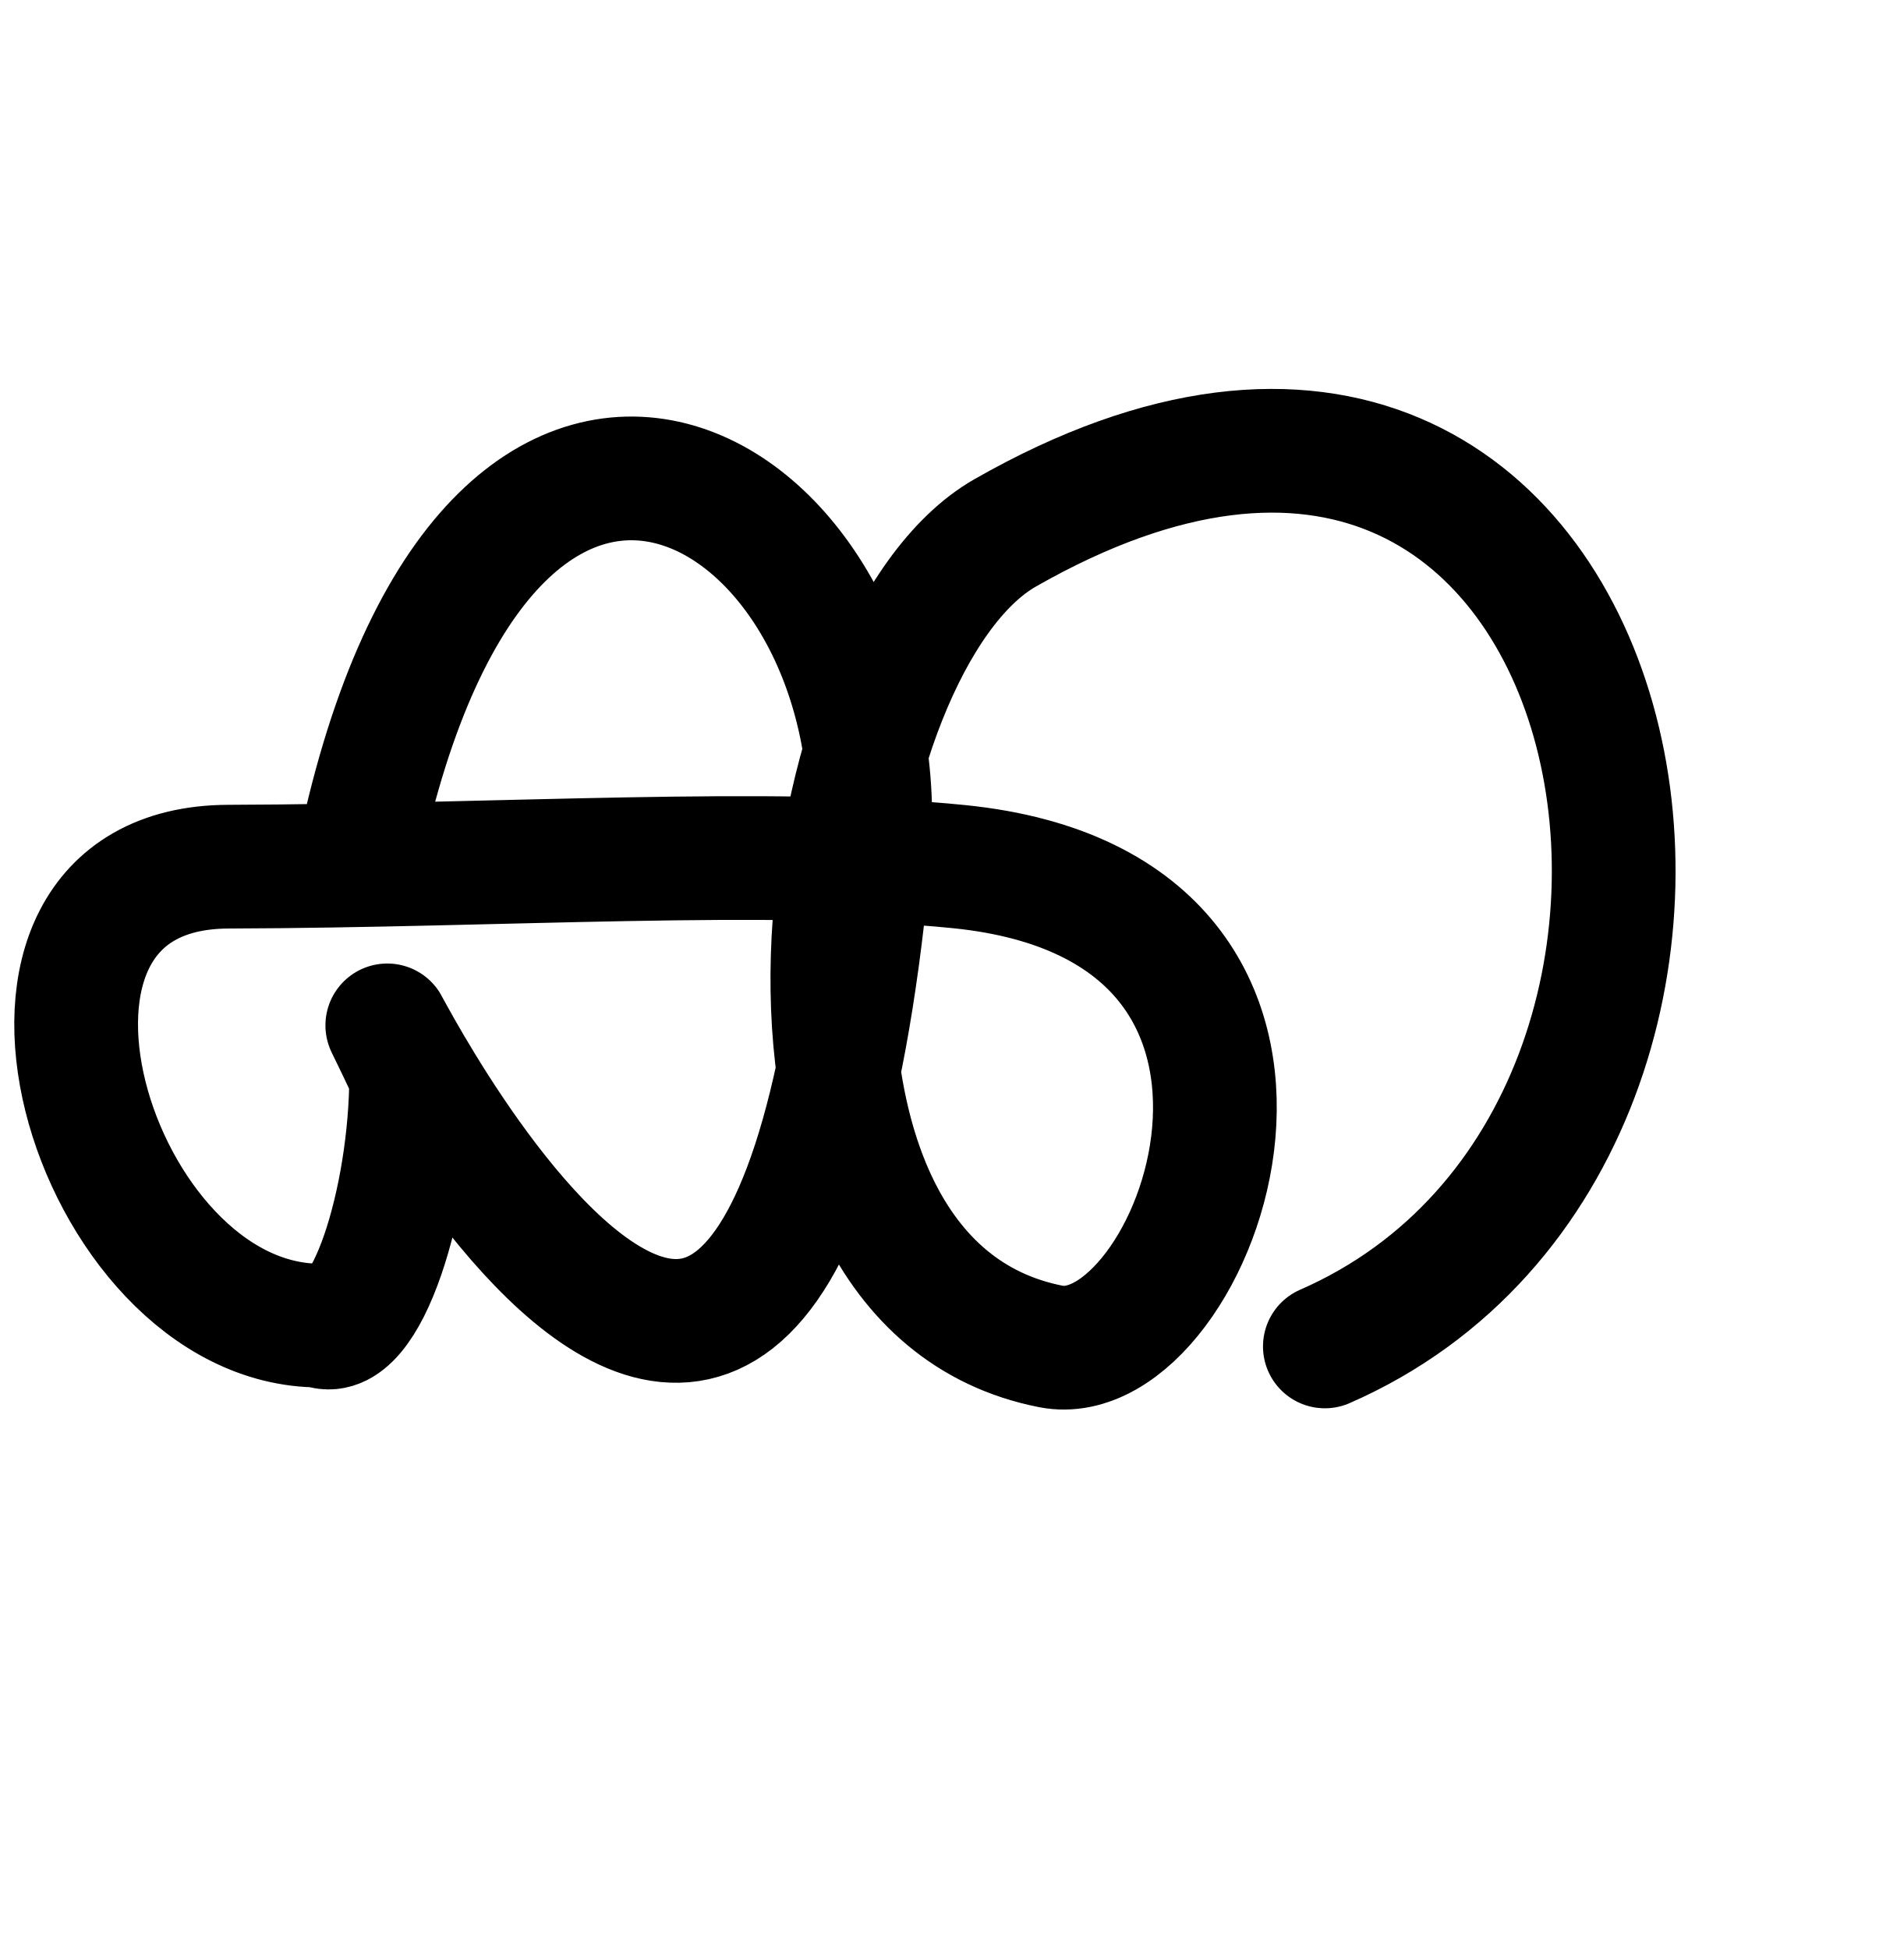
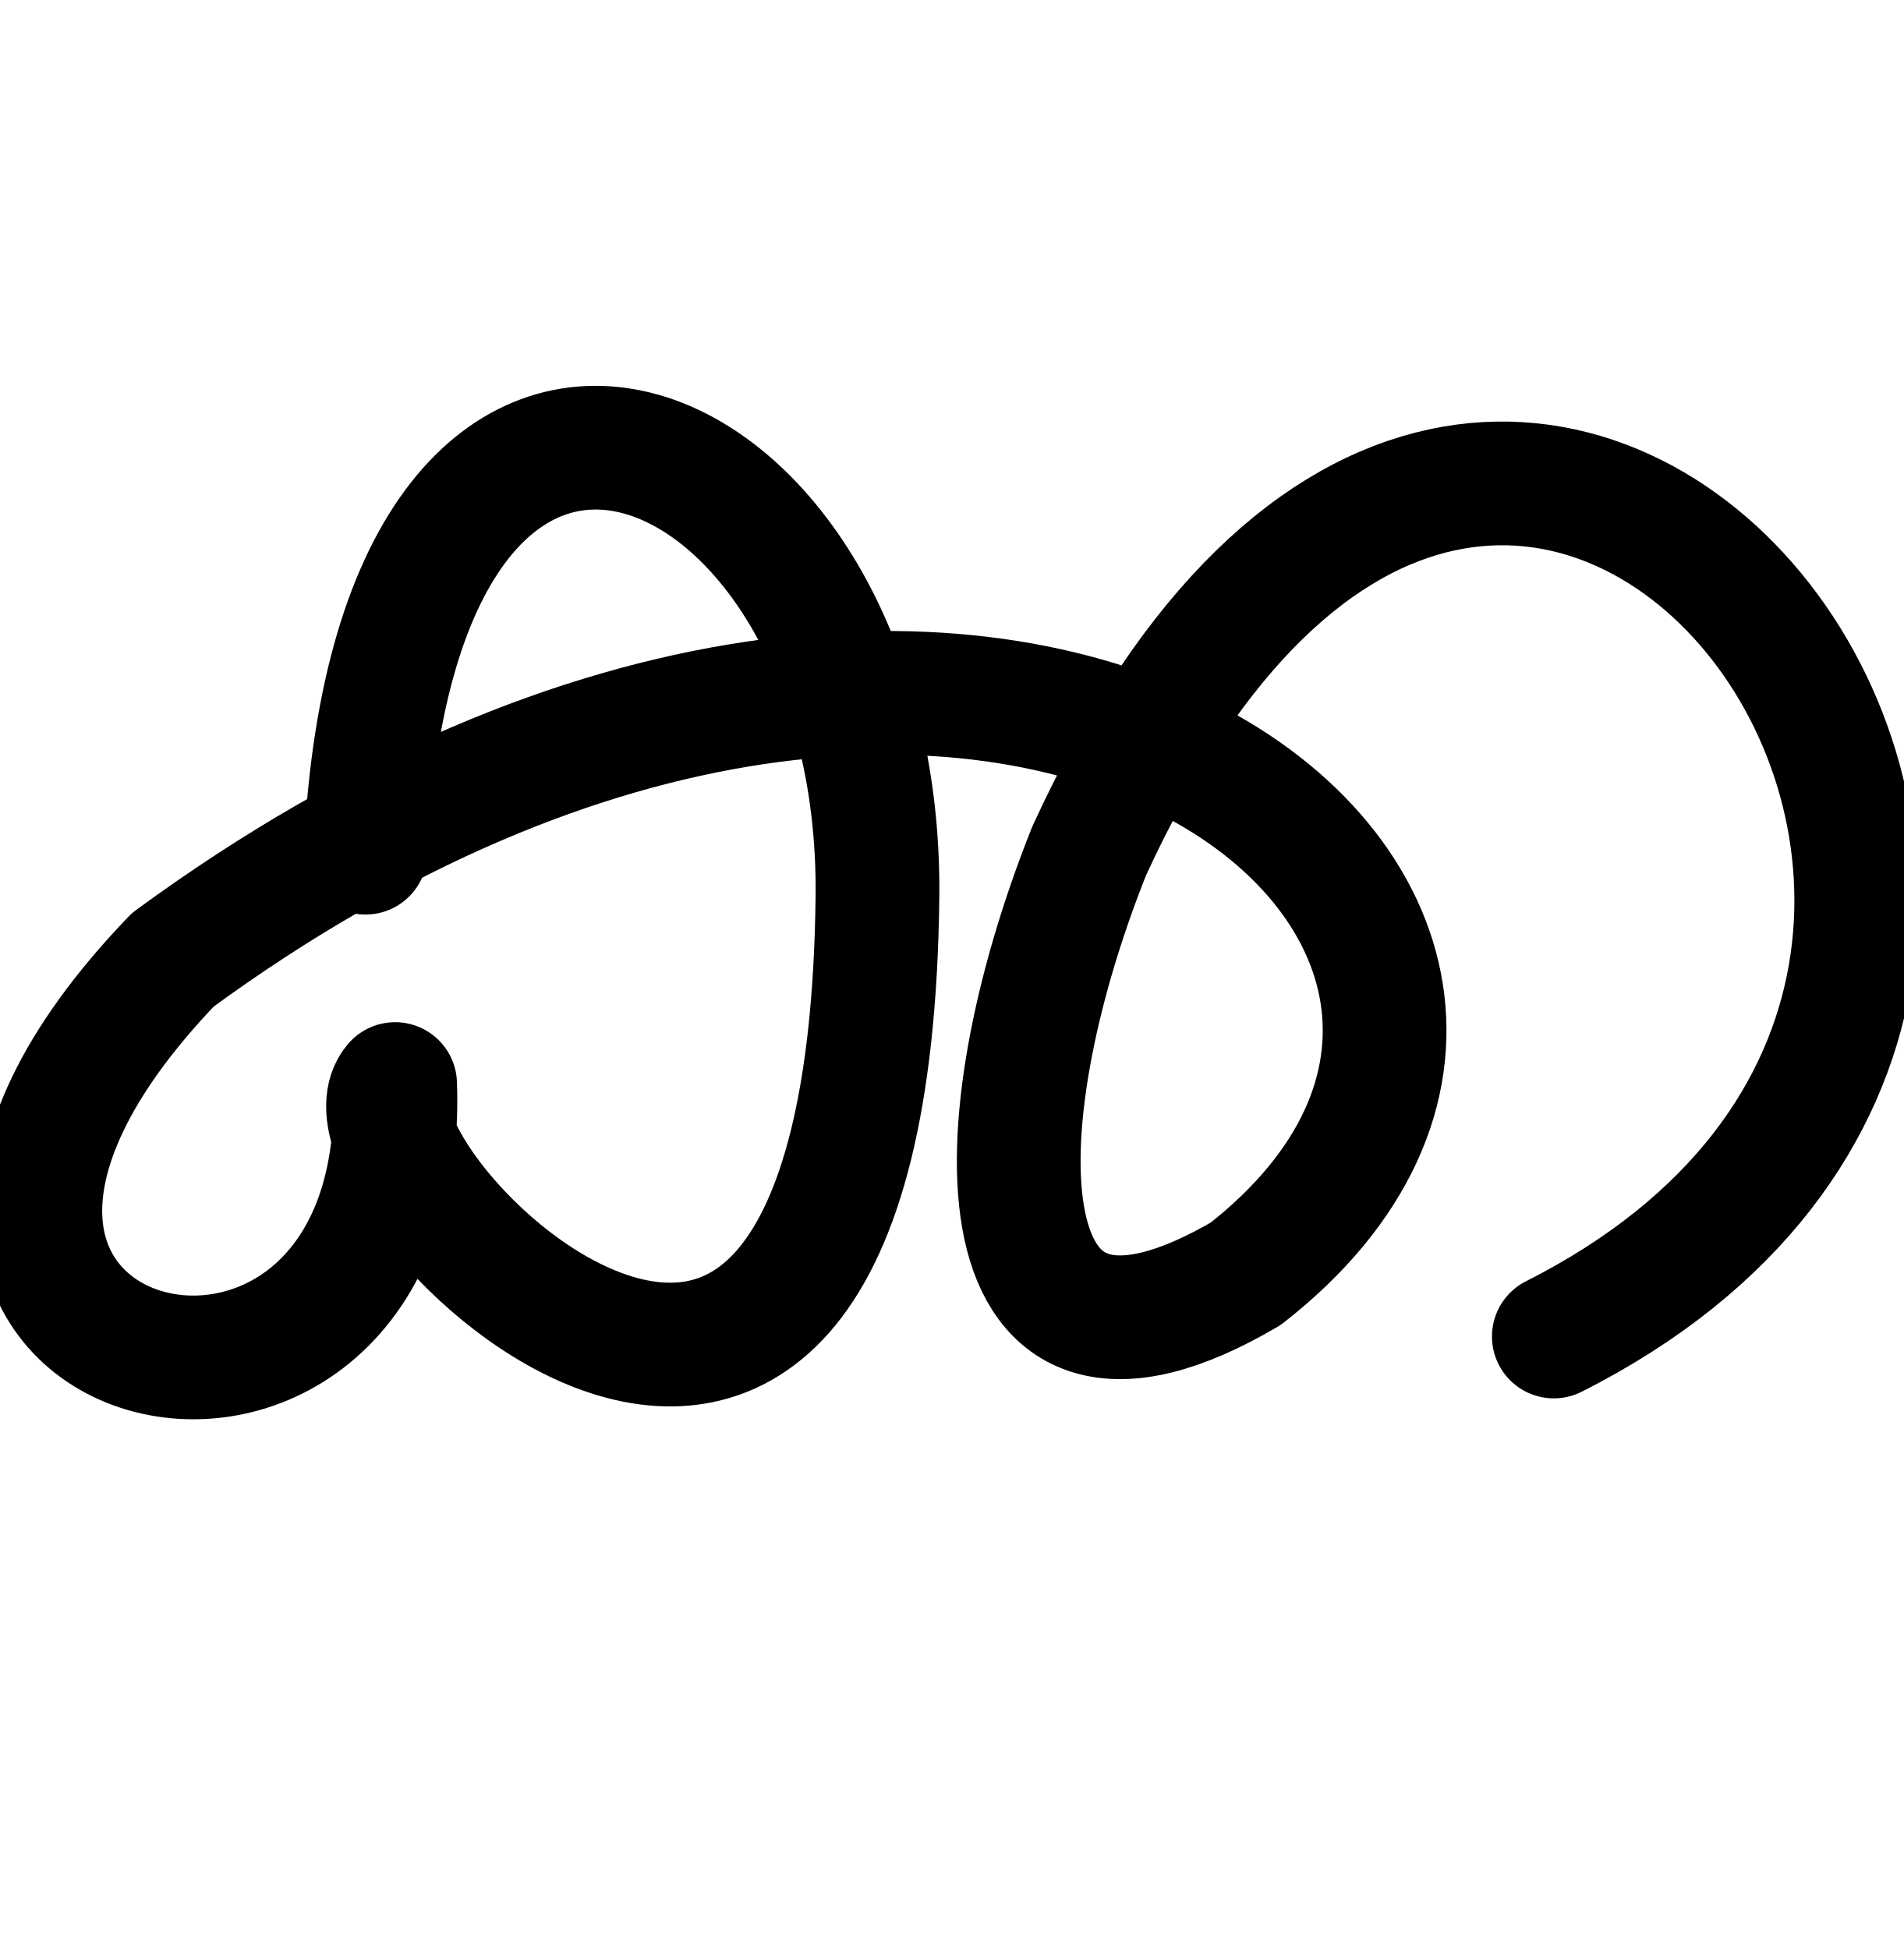
<svg xmlns="http://www.w3.org/2000/svg" width="2000" height="2048" id="svg2992" version="1.1">
-   <defs id="defs5498" />
+   <defs id="defs5498">
+     </defs>
  <g id="layer1" transform="translate(0,1048)">
-     <path style="fill:none;stroke:#000000;stroke-width:130;stroke-linecap:round;stroke-linejoin:round;stroke-miterlimit:4;stroke-dasharray:none;stroke-opacity:1" d="m 384,-181.14 c 144,-613.719 565.97,-349.17 528,43.837 -106.229,1099.518 -624,-87.674 -480,219.185 0,131.511 -48,284.941 -96,263.022 -240,0 -384.525,-481.301 -96,-482.208 288.525,-0.907 571.301,-19.96 768,0 432,43.837 248.728,534.239 96,504.126 C 759.633,298.926 853.387,-372.221 1056,-488 c 672,-384 864,624 336,854.823" id="path3010" />
+     <path style="fill:none;fill-rule:evenodd;stroke:#000000;stroke-width:130;stroke-linecap:round;stroke-linejoin:round;stroke-miterlimit:4;stroke-dasharray:none;stroke-opacity:1" d="m 384,-152 c 32.495,-673.227 543.755,-463.553 537.91,46.725 C 912,760 336,184 415.15,91.115 432,568 -240,400 181.59,-39.463 1056,-680 1773.415,-72.709 1308.843,290.469 1025.399,456.719 1028.014,137.642 1144.4,-153.949 1584,-1112 2403.748,-33.08 1632.565,356.39" id="path7161" />
  </g>
</svg>
